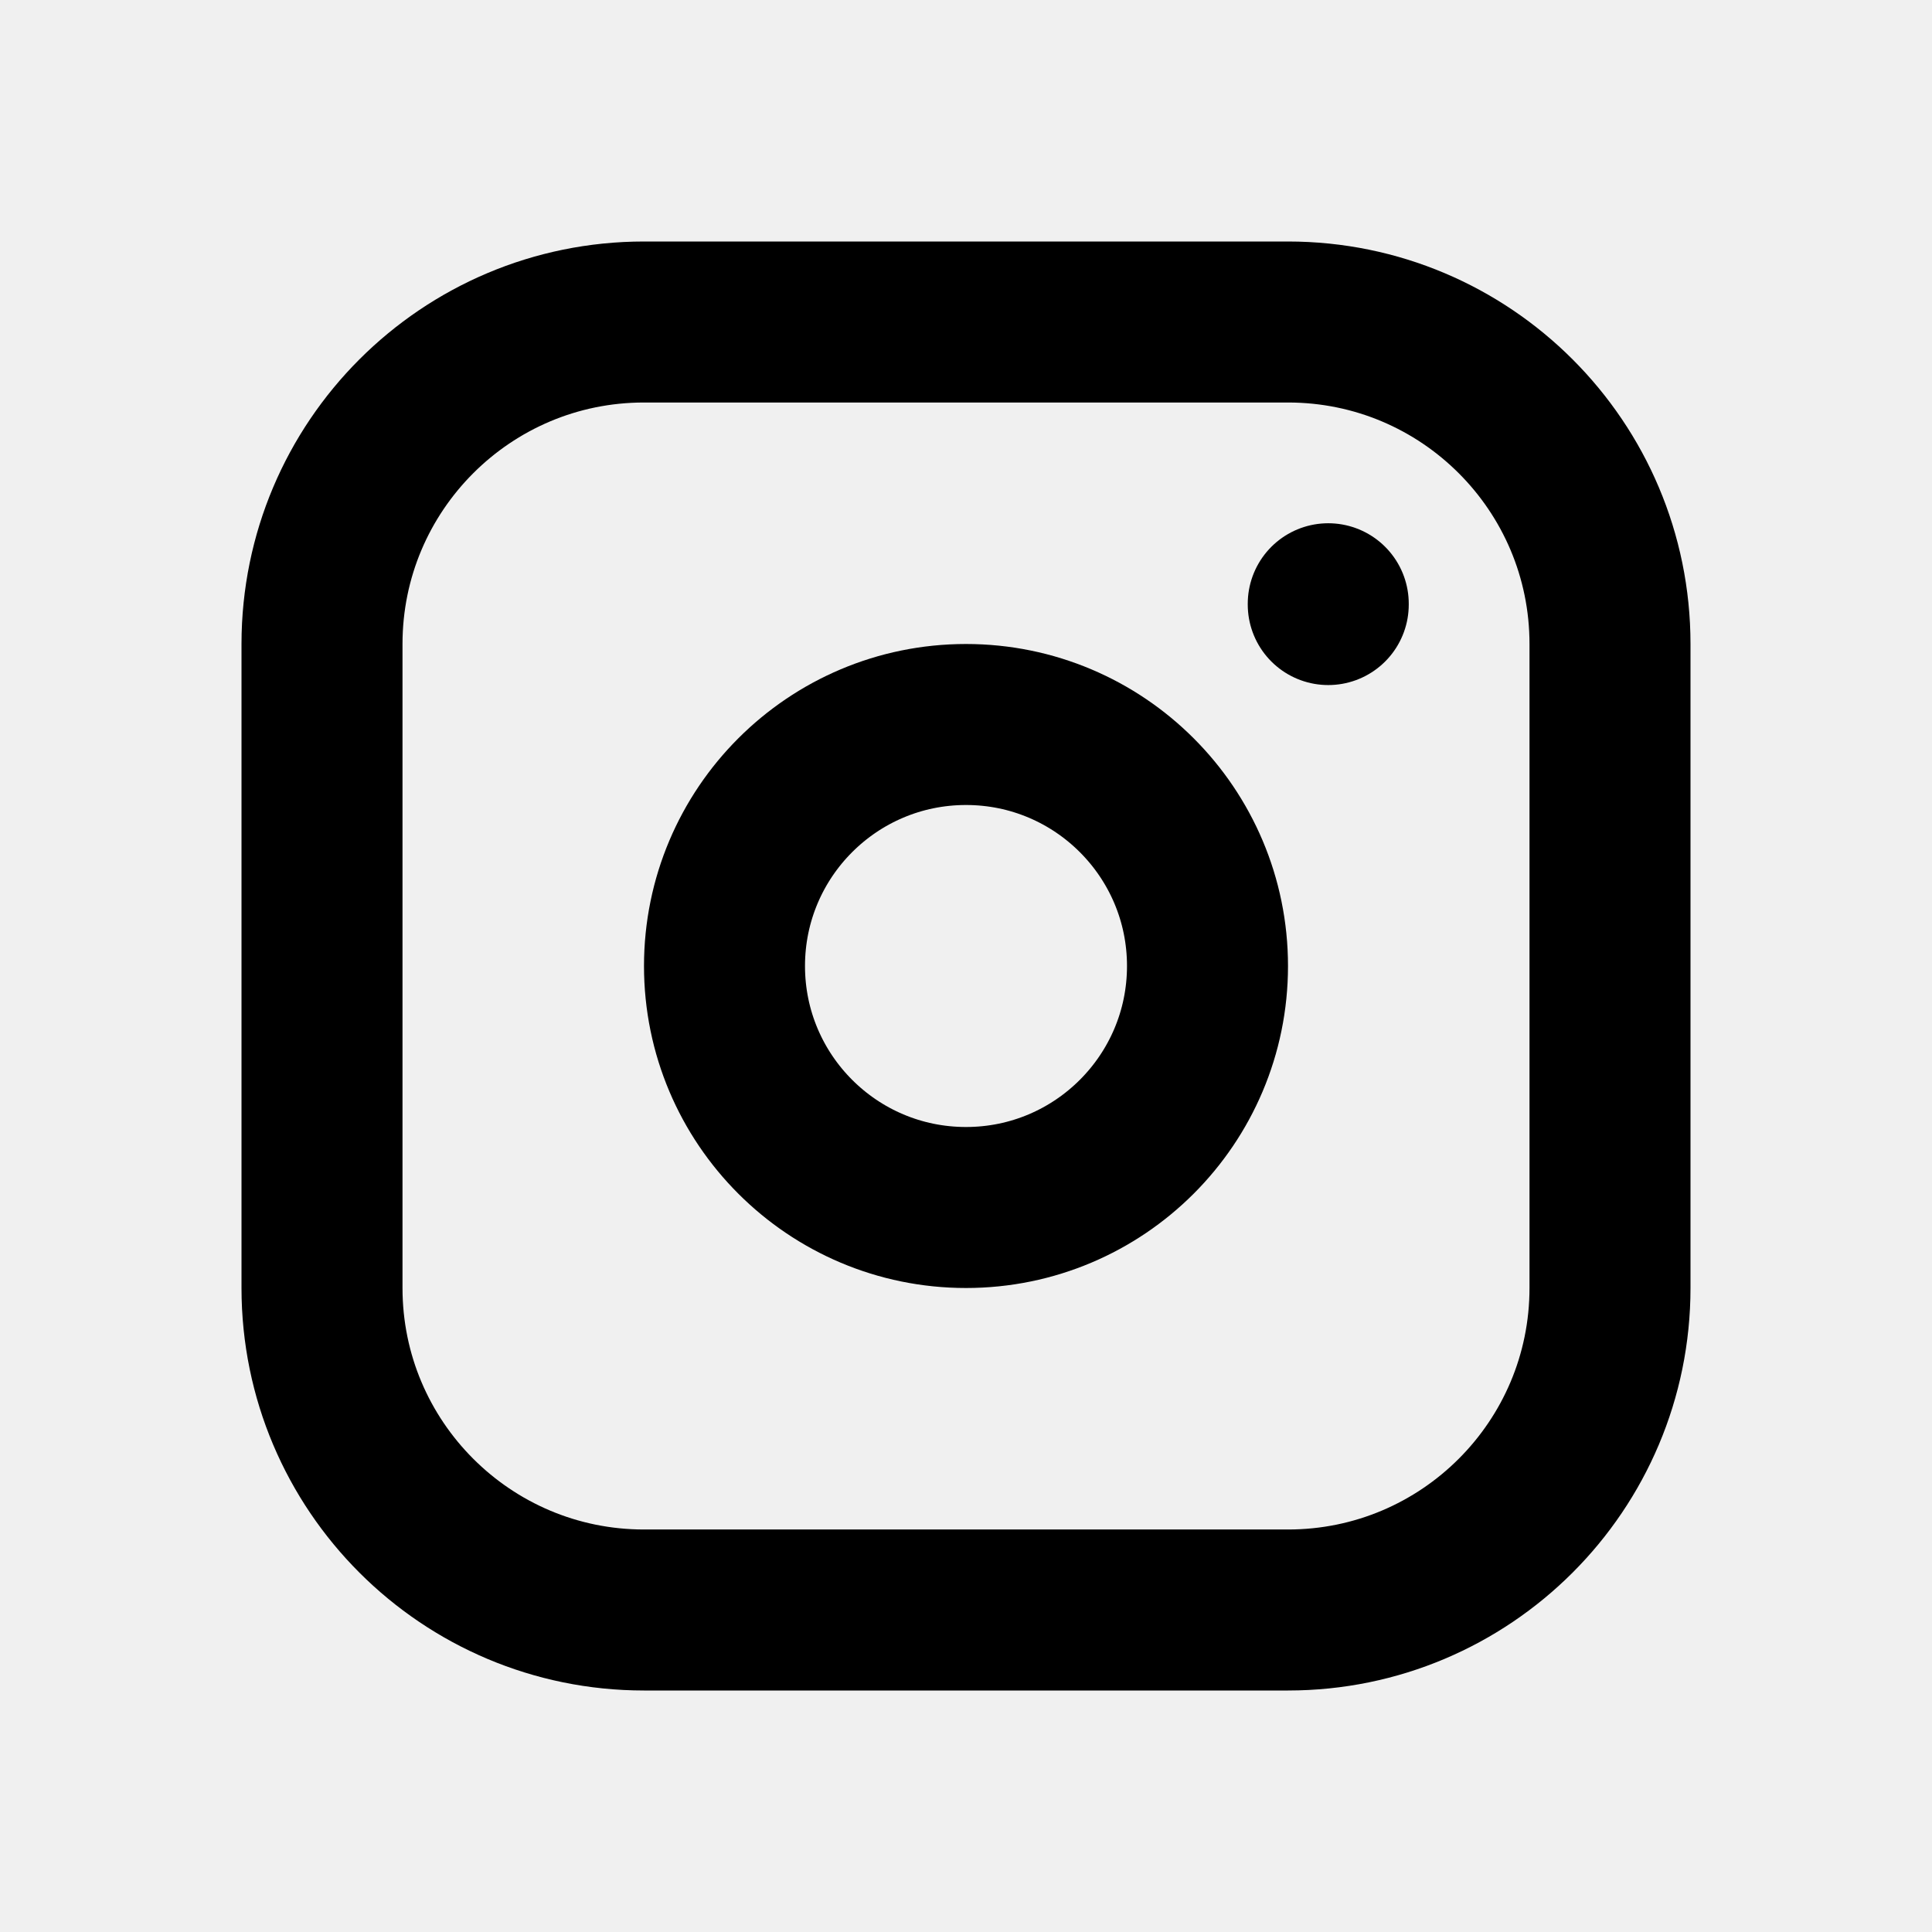
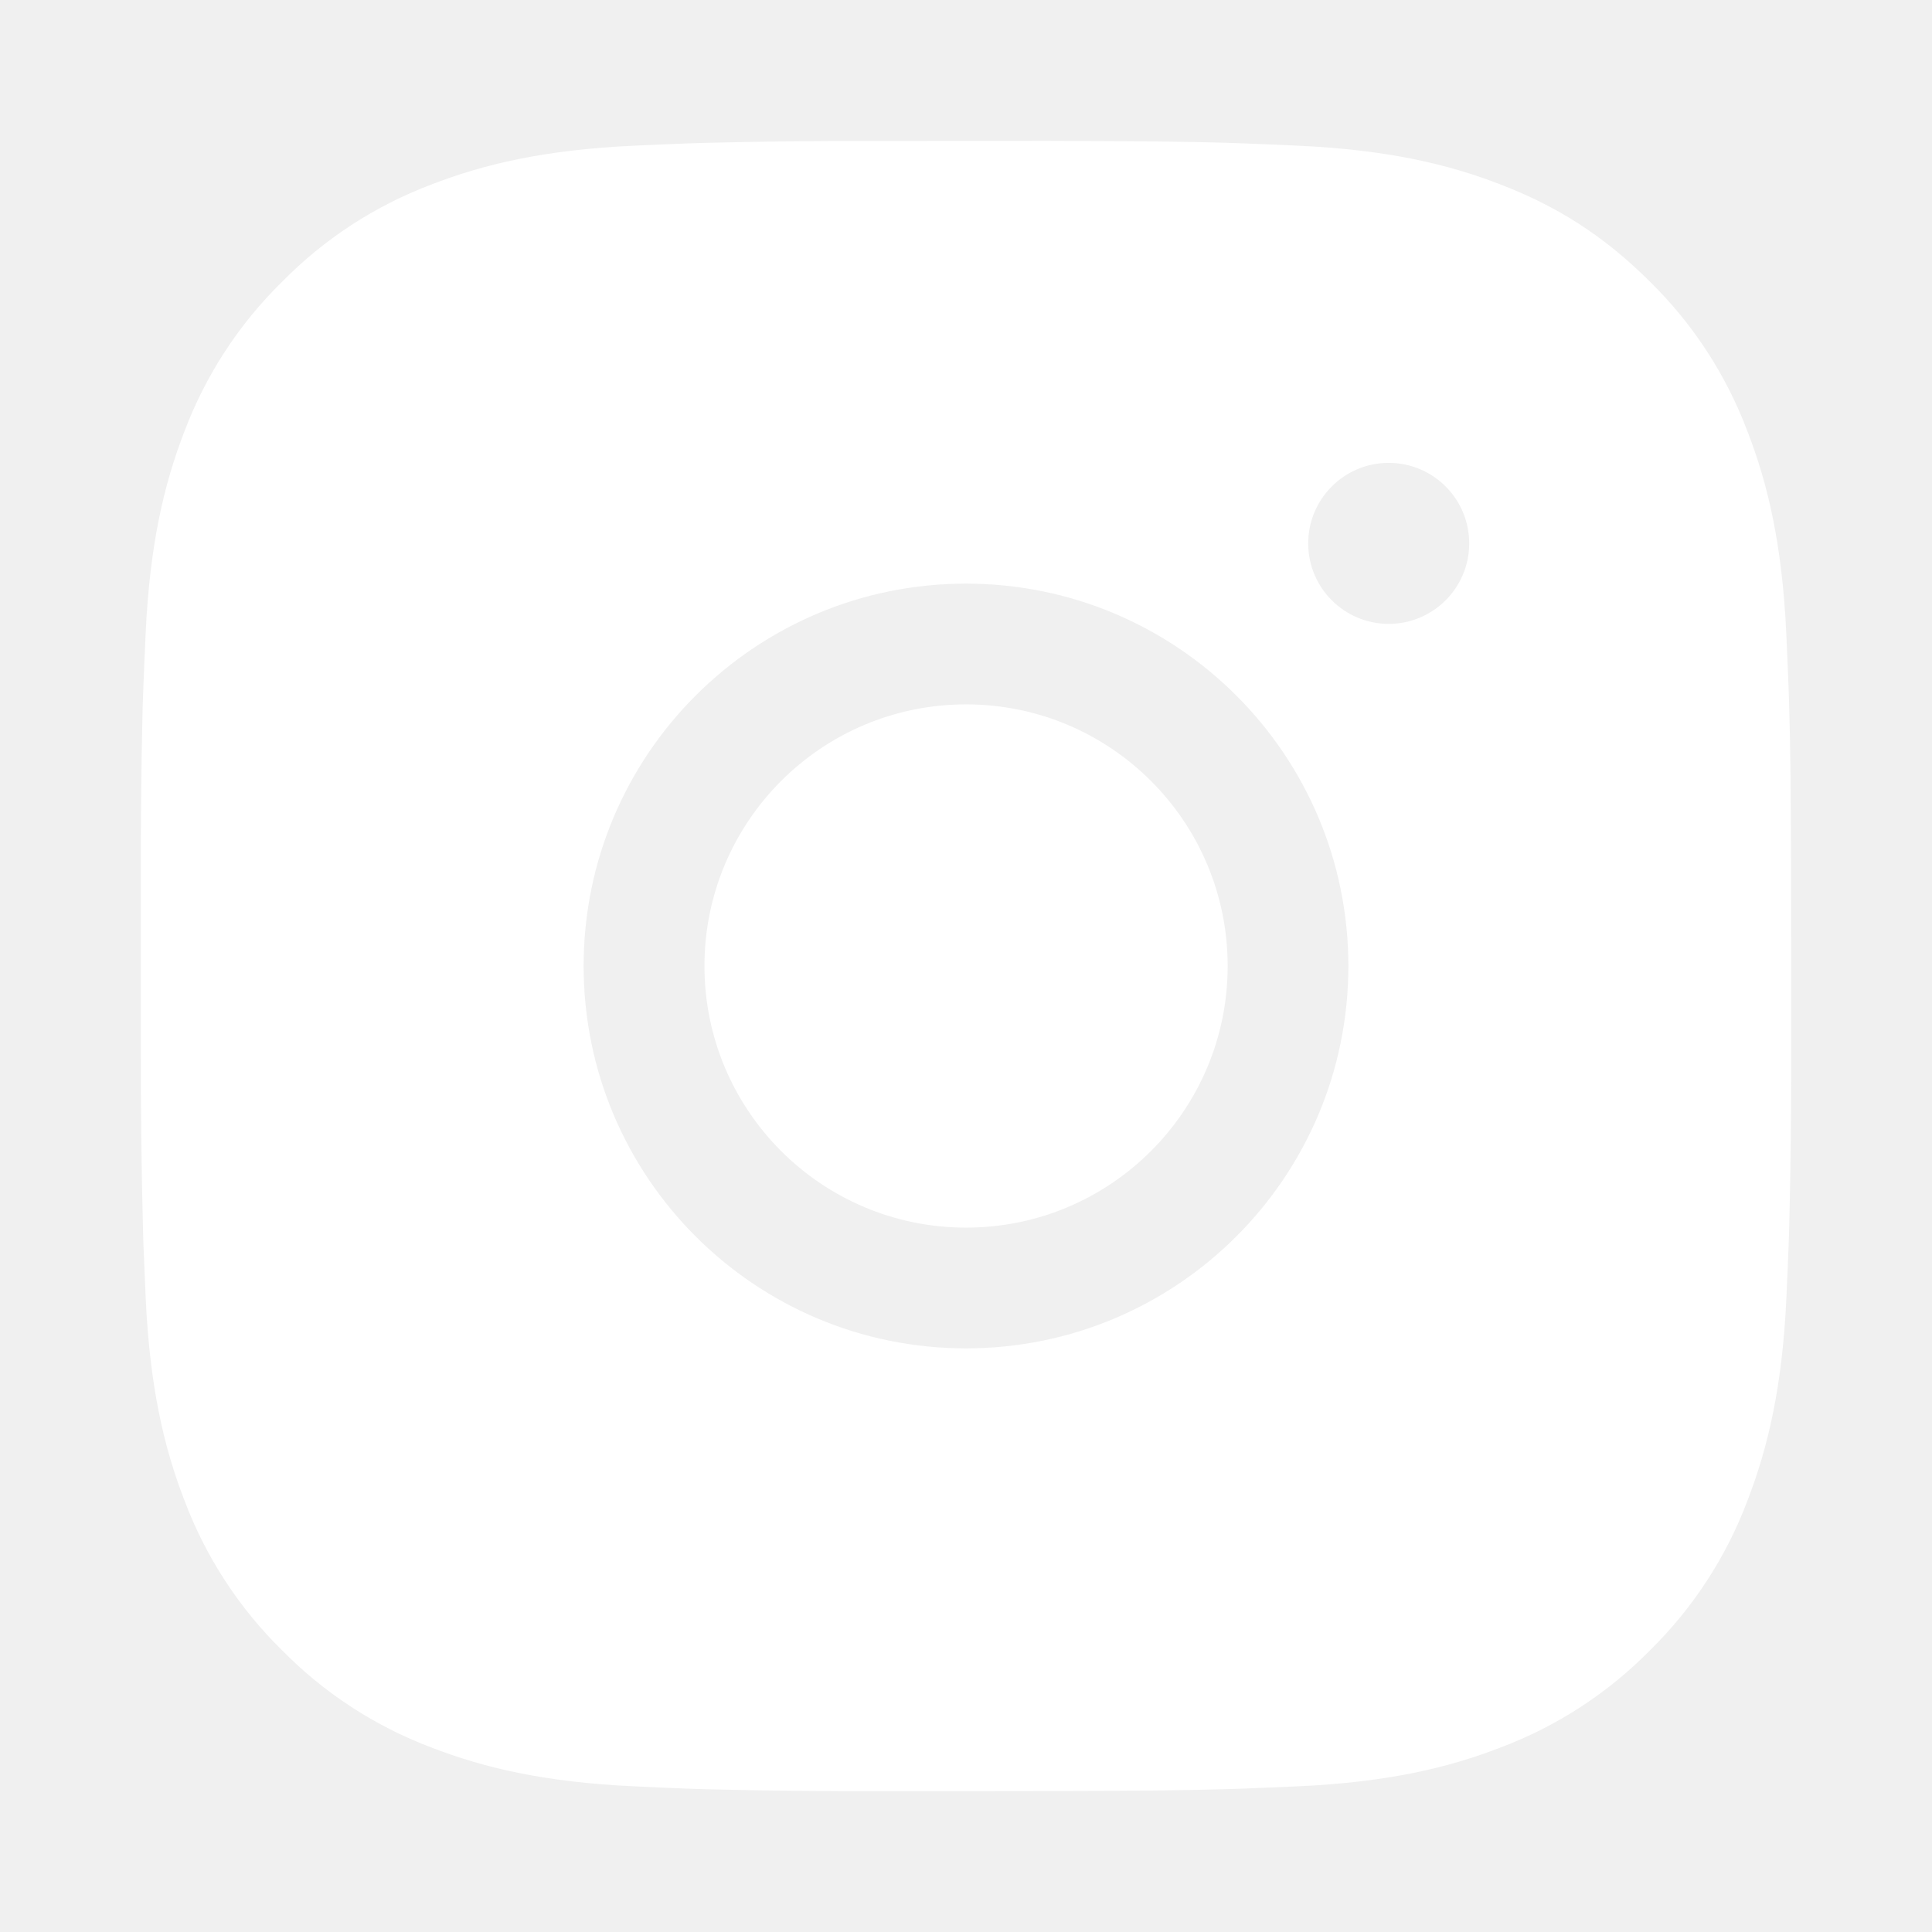
- <svg xmlns="http://www.w3.org/2000/svg" width="24" height="24" viewBox="0 0 24 24" fill="none" stroke="currentColor" stroke-width="2" stroke-linecap="round" stroke-linejoin="round" class="icon icon-tabler icons-tabler-outline icon-tabler-brand-instagram">
-   <path stroke="none" d="M0 0h24v24H0z" fill="none" />
-   <path d="M4 8a4 4 0 0 1 4 -4h8a4 4 0 0 1 4 4v8a4 4 0 0 1 -4 4h-8a4 4 0 0 1 -4 -4l0 -8" />
-   <path d="M9 12a3 3 0 1 0 6 0a3 3 0 0 0 -6 0" />
-   <path d="M16.5 7.5v.01" />
+ <svg xmlns="http://www.w3.org/2000/svg" width="24" height="24" viewBox="0 0 24 24">
+   <path fill="#fff" d="M13.028 2c1.125.003 1.696.009 2.189.023l.194.007c.224.008.445.018.712.03c1.064.05 1.79.218 2.427.465c.66.254 1.216.598 1.772 1.153a4.9 4.9 0 0 1 1.153 1.772c.247.637.415 1.363.465 2.428c.012.266.022.487.03.712l.006.194c.015.492.021 1.063.023 2.188l.001.746v1.31a79 79 0 0 1-.023 2.188l-.006.194c-.008.225-.018.446-.03.712c-.05 1.065-.22 1.79-.466 2.428a4.9 4.9 0 0 1-1.153 1.772a4.9 4.9 0 0 1-1.772 1.153c-.637.247-1.363.415-2.427.465l-.712.03l-.194.006c-.493.014-1.064.021-2.189.023l-.746.001h-1.309a78 78 0 0 1-2.189-.023l-.194-.006a63 63 0 0 1-.712-.031c-1.064-.05-1.79-.218-2.428-.465a4.9 4.9 0 0 1-1.771-1.153a4.9 4.9 0 0 1-1.154-1.772c-.247-.637-.415-1.363-.465-2.428l-.03-.712l-.005-.194A79 79 0 0 1 2 13.028v-2.056a79 79 0 0 1 .022-2.188l.007-.194c.008-.225.018-.446.03-.712c.05-1.065.218-1.79.465-2.428A4.9 4.9 0 0 1 3.68 3.678a4.9 4.9 0 0 1 1.77-1.153c.638-.247 1.363-.415 2.428-.465c.266-.012.488-.022.712-.03l.194-.006a79 79 0 0 1 2.188-.023zM12 7a5 5 0 1 0 0 10a5 5 0 0 0 0-10m0 2a3 3 0 1 1 .001 6a3 3 0 0 1 0-6m5.25-3.5a1.25 1.25 0 0 0 0 2.5a1.25 1.25 0 0 0 0-2.5" stroke-width="0.5" stroke="#fff" />
</svg>
